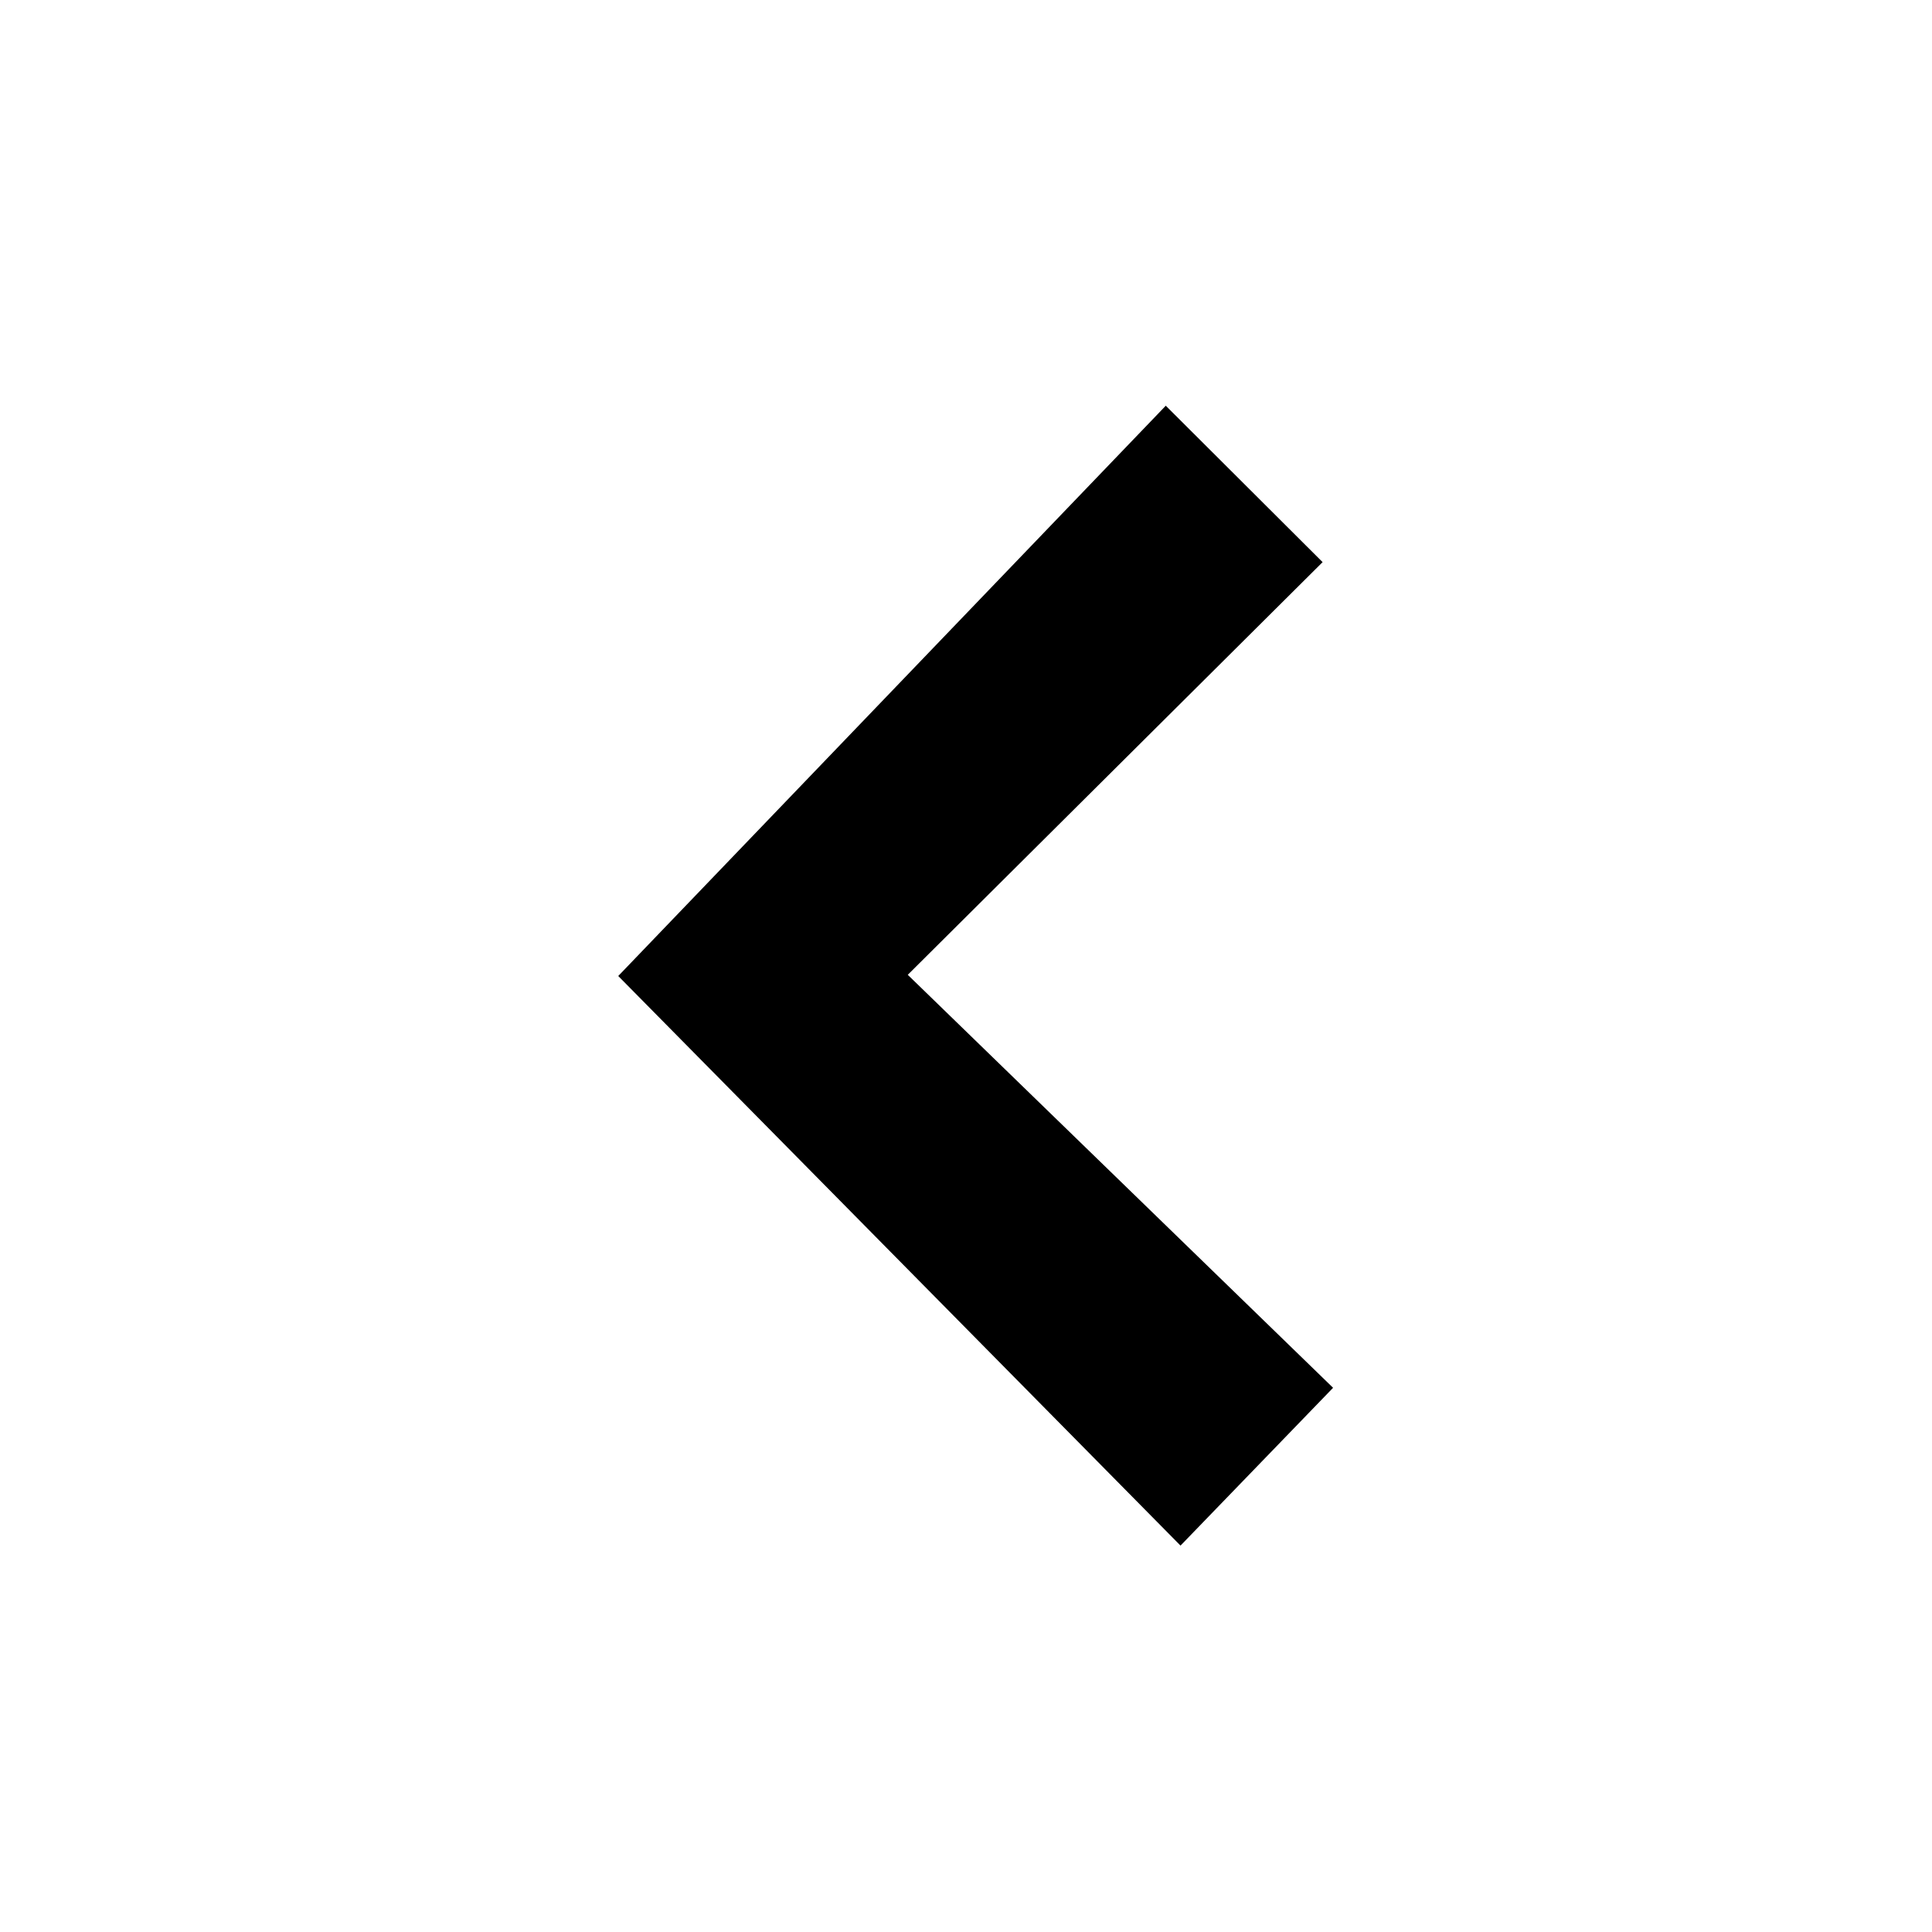
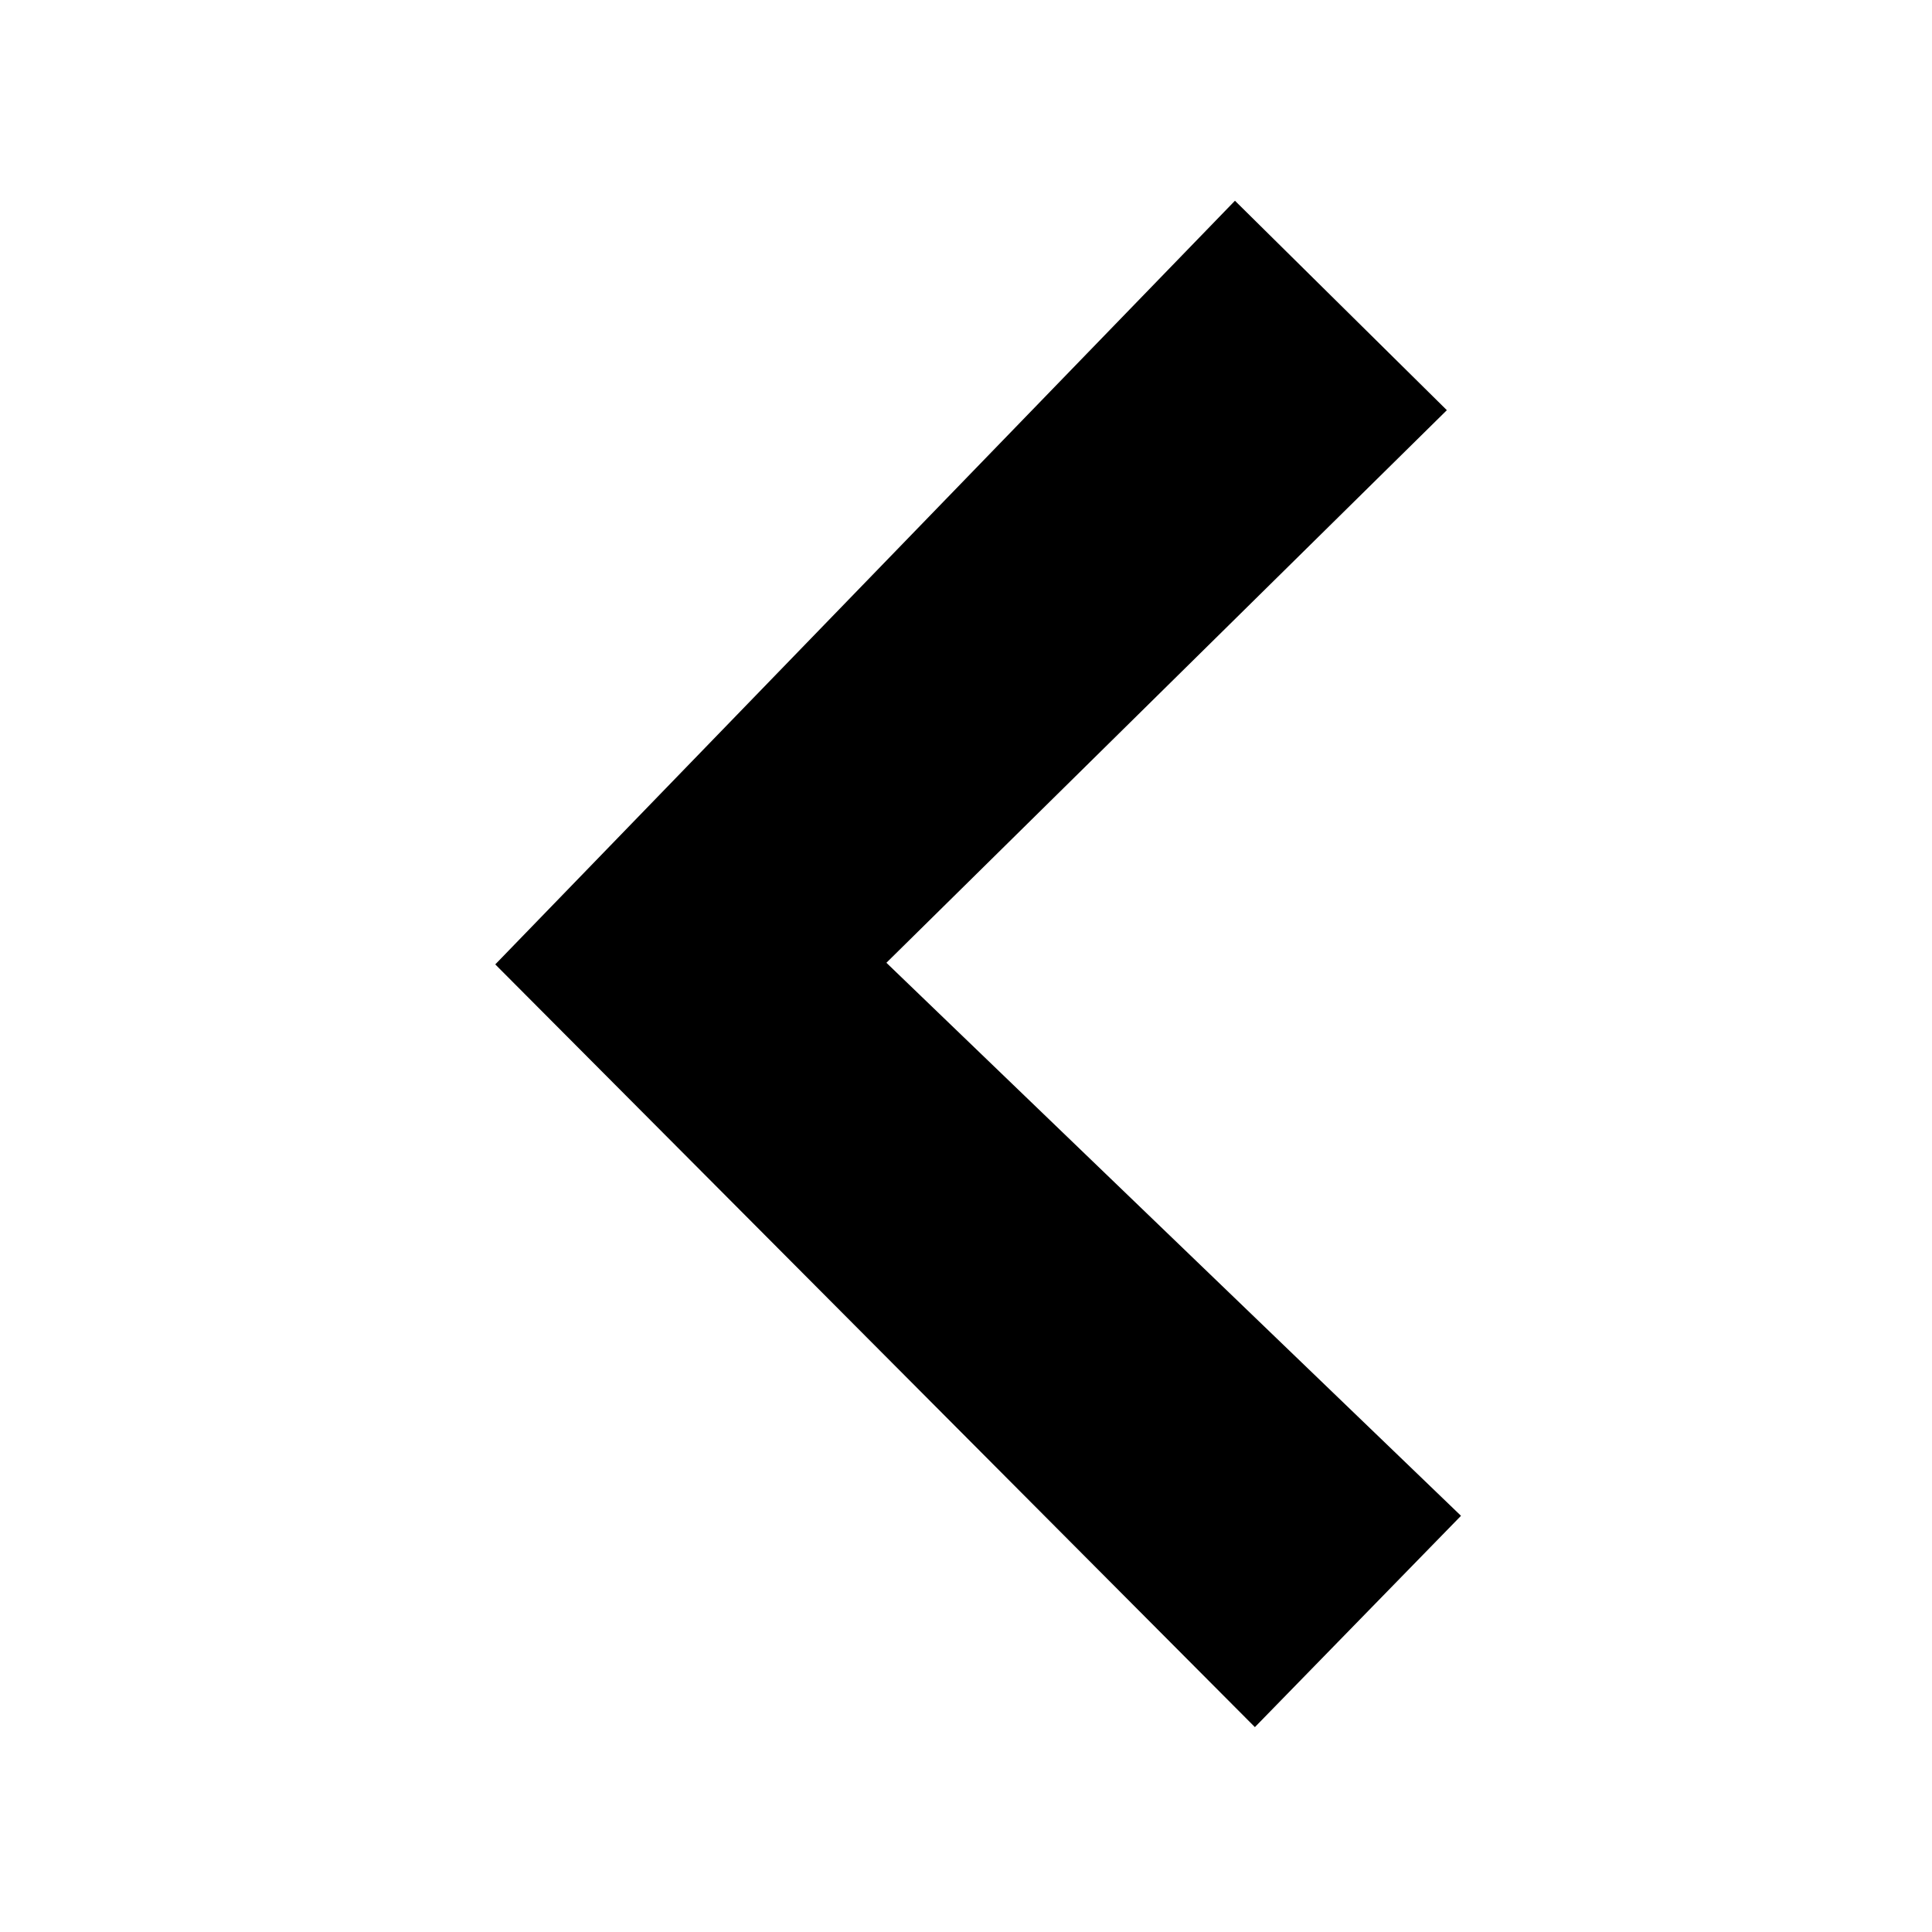
<svg xmlns="http://www.w3.org/2000/svg" width="100px" height="100px" viewBox="0 0 100 100" version="1.1">
  <defs />
-   <g id="Page-1" stroke="none" stroke-width="1" fill="none" fill-rule="evenodd">
+   <g id="Icons" stroke="none" stroke-width="1" fill="none" fill-rule="evenodd">
    <g id="arrow-left" fill="#000000">
-       <path d="M32,50.518 L60.34,21 L68.458,29.096 L46.986,50.456 L69,71.832 L61.103,80 L32,50.518 L32,50.518 Z" id="left" />
+       <g transform="translate(26, 10)" id="left">
+         <path d="M-0.365,39.917 L37.921,0.39 L48.889,11.231 L19.88,39.833 L49.621,68.458 L38.953,79.395 L-0.365,39.917 L-0.365,39.917 Z" />
+       </g>
    </g>
  </g>
</svg>
